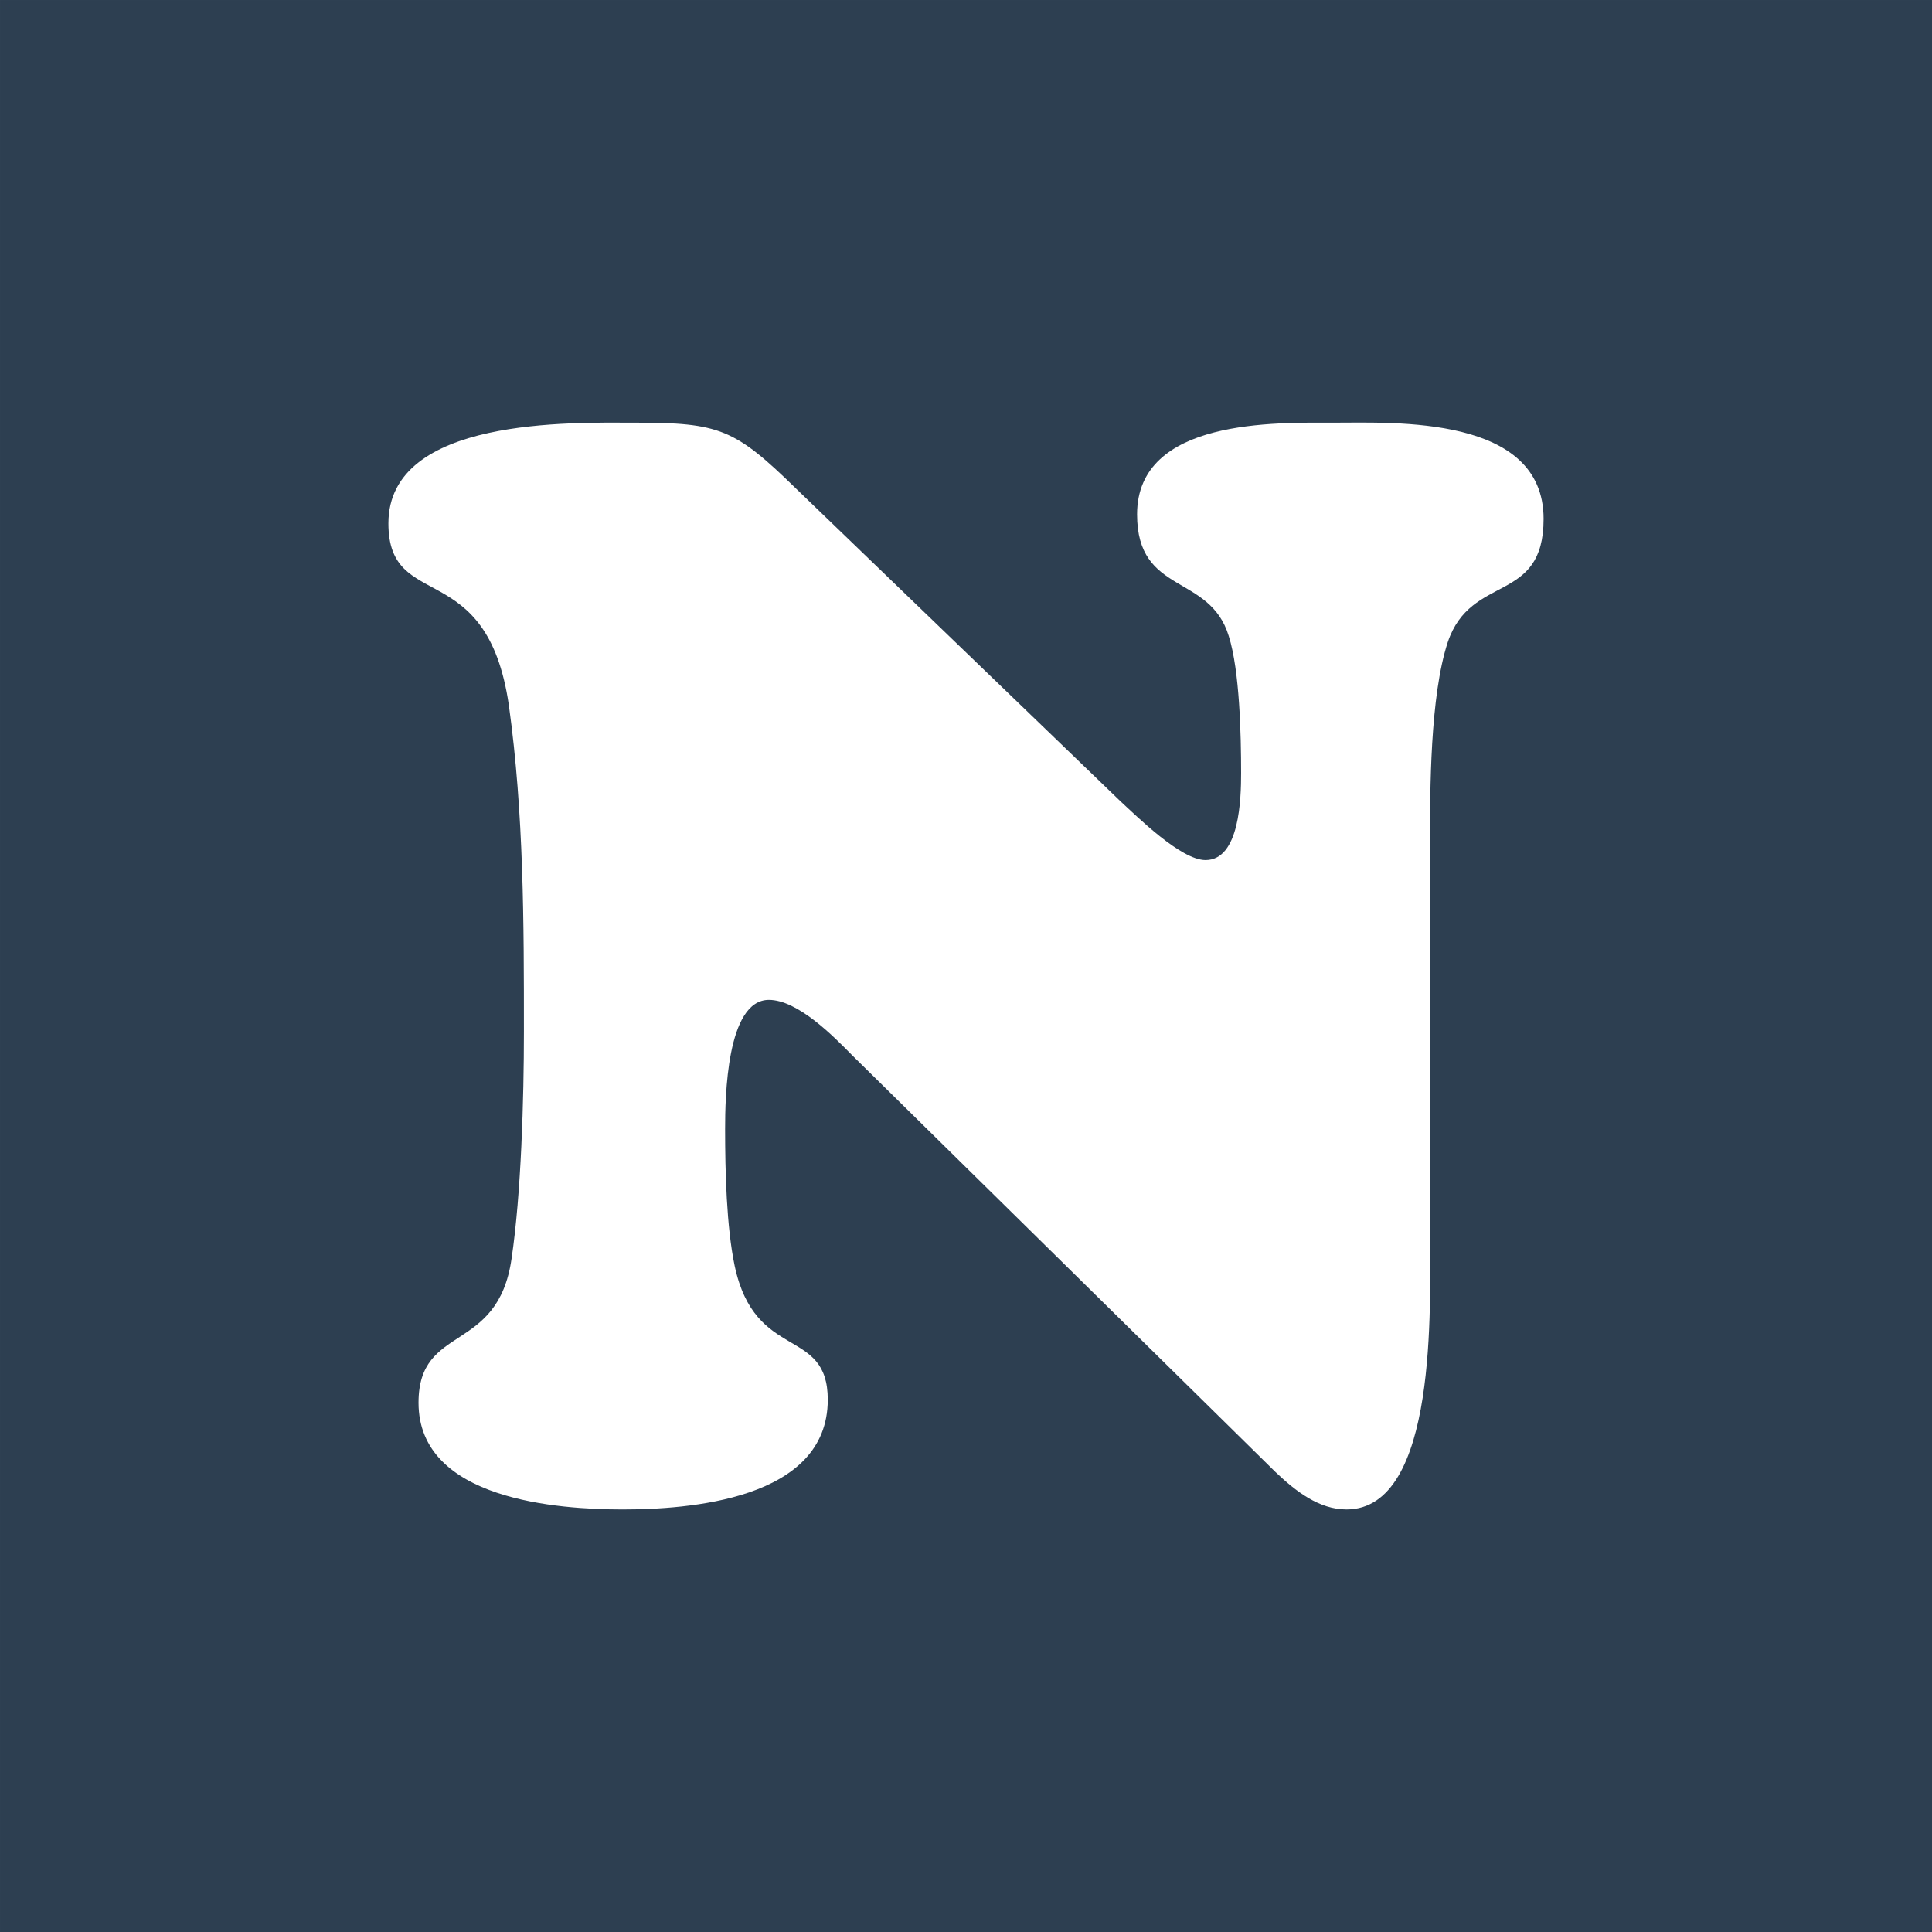
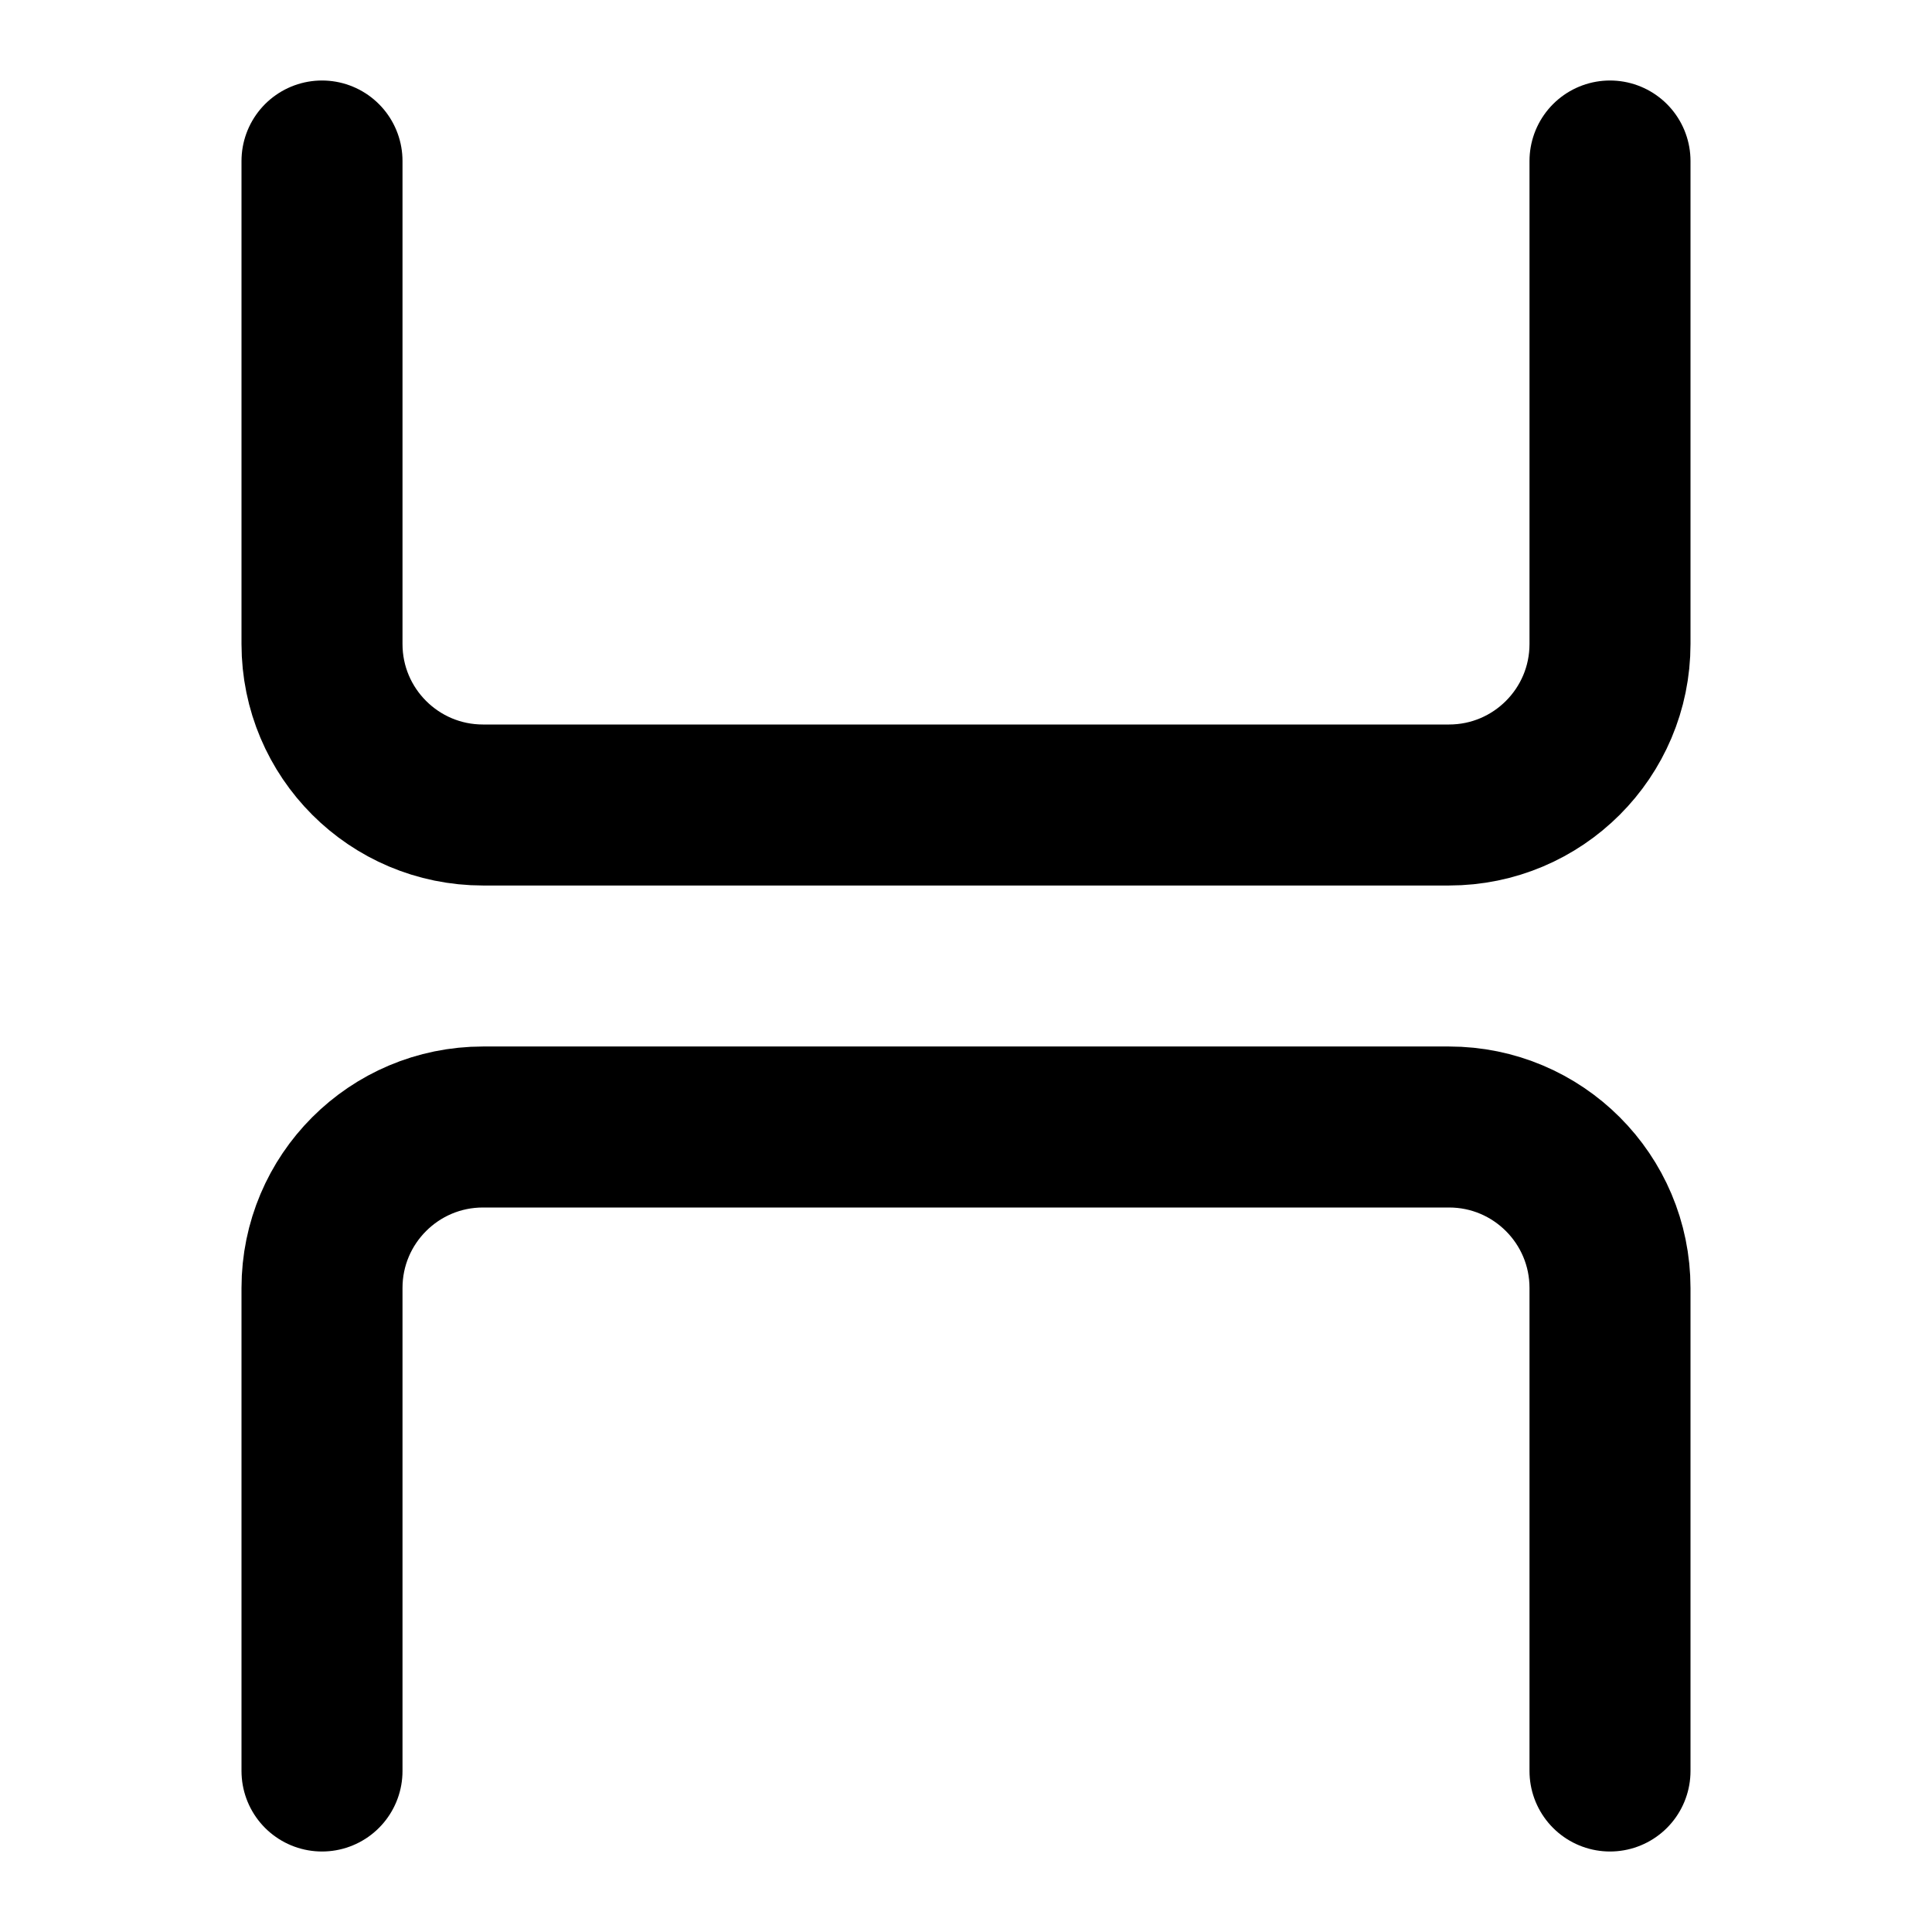
- <svg xmlns="http://www.w3.org/2000/svg" data-v-4c681a64="" data-v-05a511f9="" xml:space="preserve" viewBox="0 0 268.792 268.792" class="icon small text-icon-contrast text-undefined">
-   <path fill="#2d3f51" d="M.001.001h268.792v268.792H.001z" />
-   <path d="M155.914 111.506c2.284 2.092 8.377 8.155 11.805 8.155 4.76 0 4.952-8.574 4.952-12.128 0-5.23-.192-14.222-1.715-19.03-2.666-8.784-12.758-5.648-12.758-16.94 0-13.385 19.422-12.758 27.42-12.758 8.38 0 29.136-1.046 29.136 13.384 0 11.922-10.092 7.53-13.33 17.15-2.475 7.529-2.475 20.494-2.475 28.44v54.164c0 9.411 1.142 38.06-11.616 38.06-3.809 0-7.045-2.508-9.902-5.227l-58.84-57.928c-2.666-2.72-7.617-7.738-11.616-7.738-5.902 0-6.093 13.594-6.093 17.986 0 5.855.19 13.593 1.332 19.03 2.858 13.385 12.95 8.366 12.95 18.612 0 14.011-19.614 15.266-28.563 15.266-8.76 0-28.373-1.255-28.373-14.847 0-11.084 11.044-6.692 12.948-20.076 1.333-8.992 1.714-22.168 1.714-31.58 0-15.056 0-30.322-2.095-45.38-3.047-20.913-16.757-12.756-16.757-25.305 0-14.846 25.707-14.011 34.277-14.011 11.805 0 13.9.838 22.469 9.203l45.13 43.498z" style="fill: rgb(255, 255, 255);" />
+ <svg xmlns="http://www.w3.org/2000/svg" data-v-4c681a64="" data-v-a31e942f="" width="24" height="24" fill="none" viewBox="0 0 24 24" class="icon mr-4" style="color: currentcolor;">
+   <path stroke="currentColor" stroke-linecap="round" stroke-linejoin="round" stroke-width="2" d="M20 2v6a2 2 0 0 1-2 2H6a2 2 0 0 1-2-2V2m0 20v-6a2 2 0 0 1 2-2h12a2 2 0 0 1 2 2v6" />
</svg>
